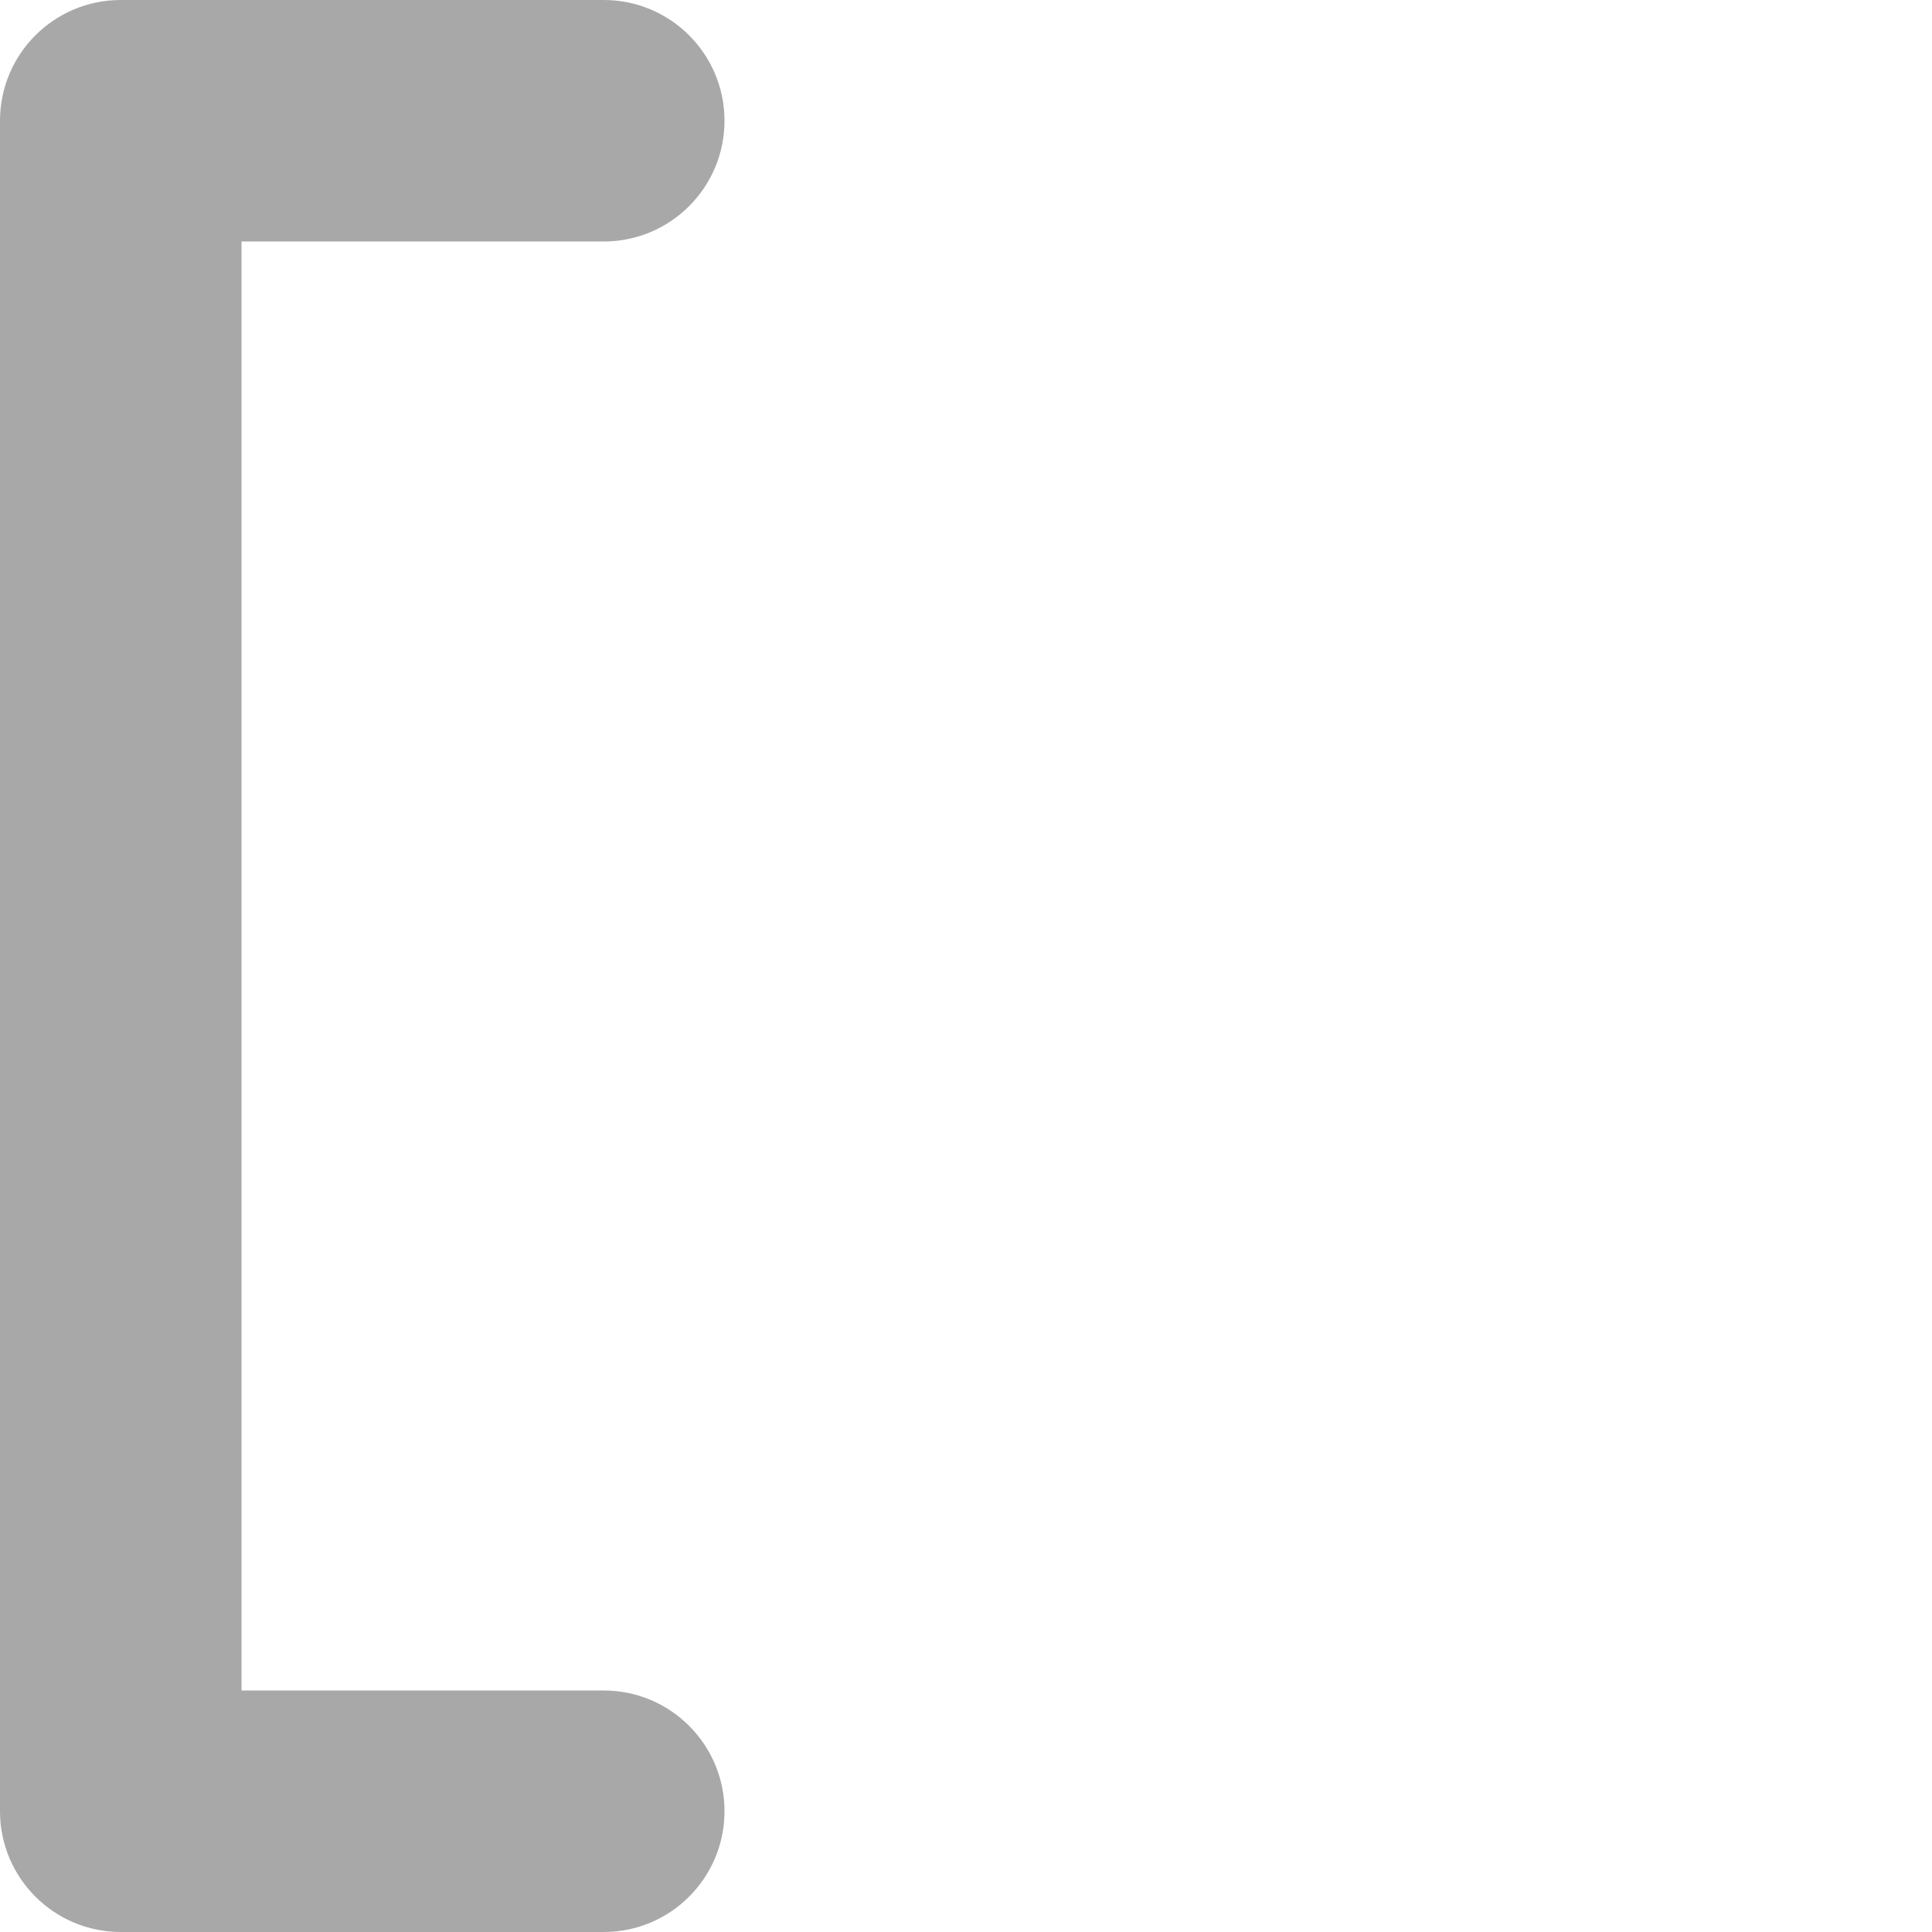
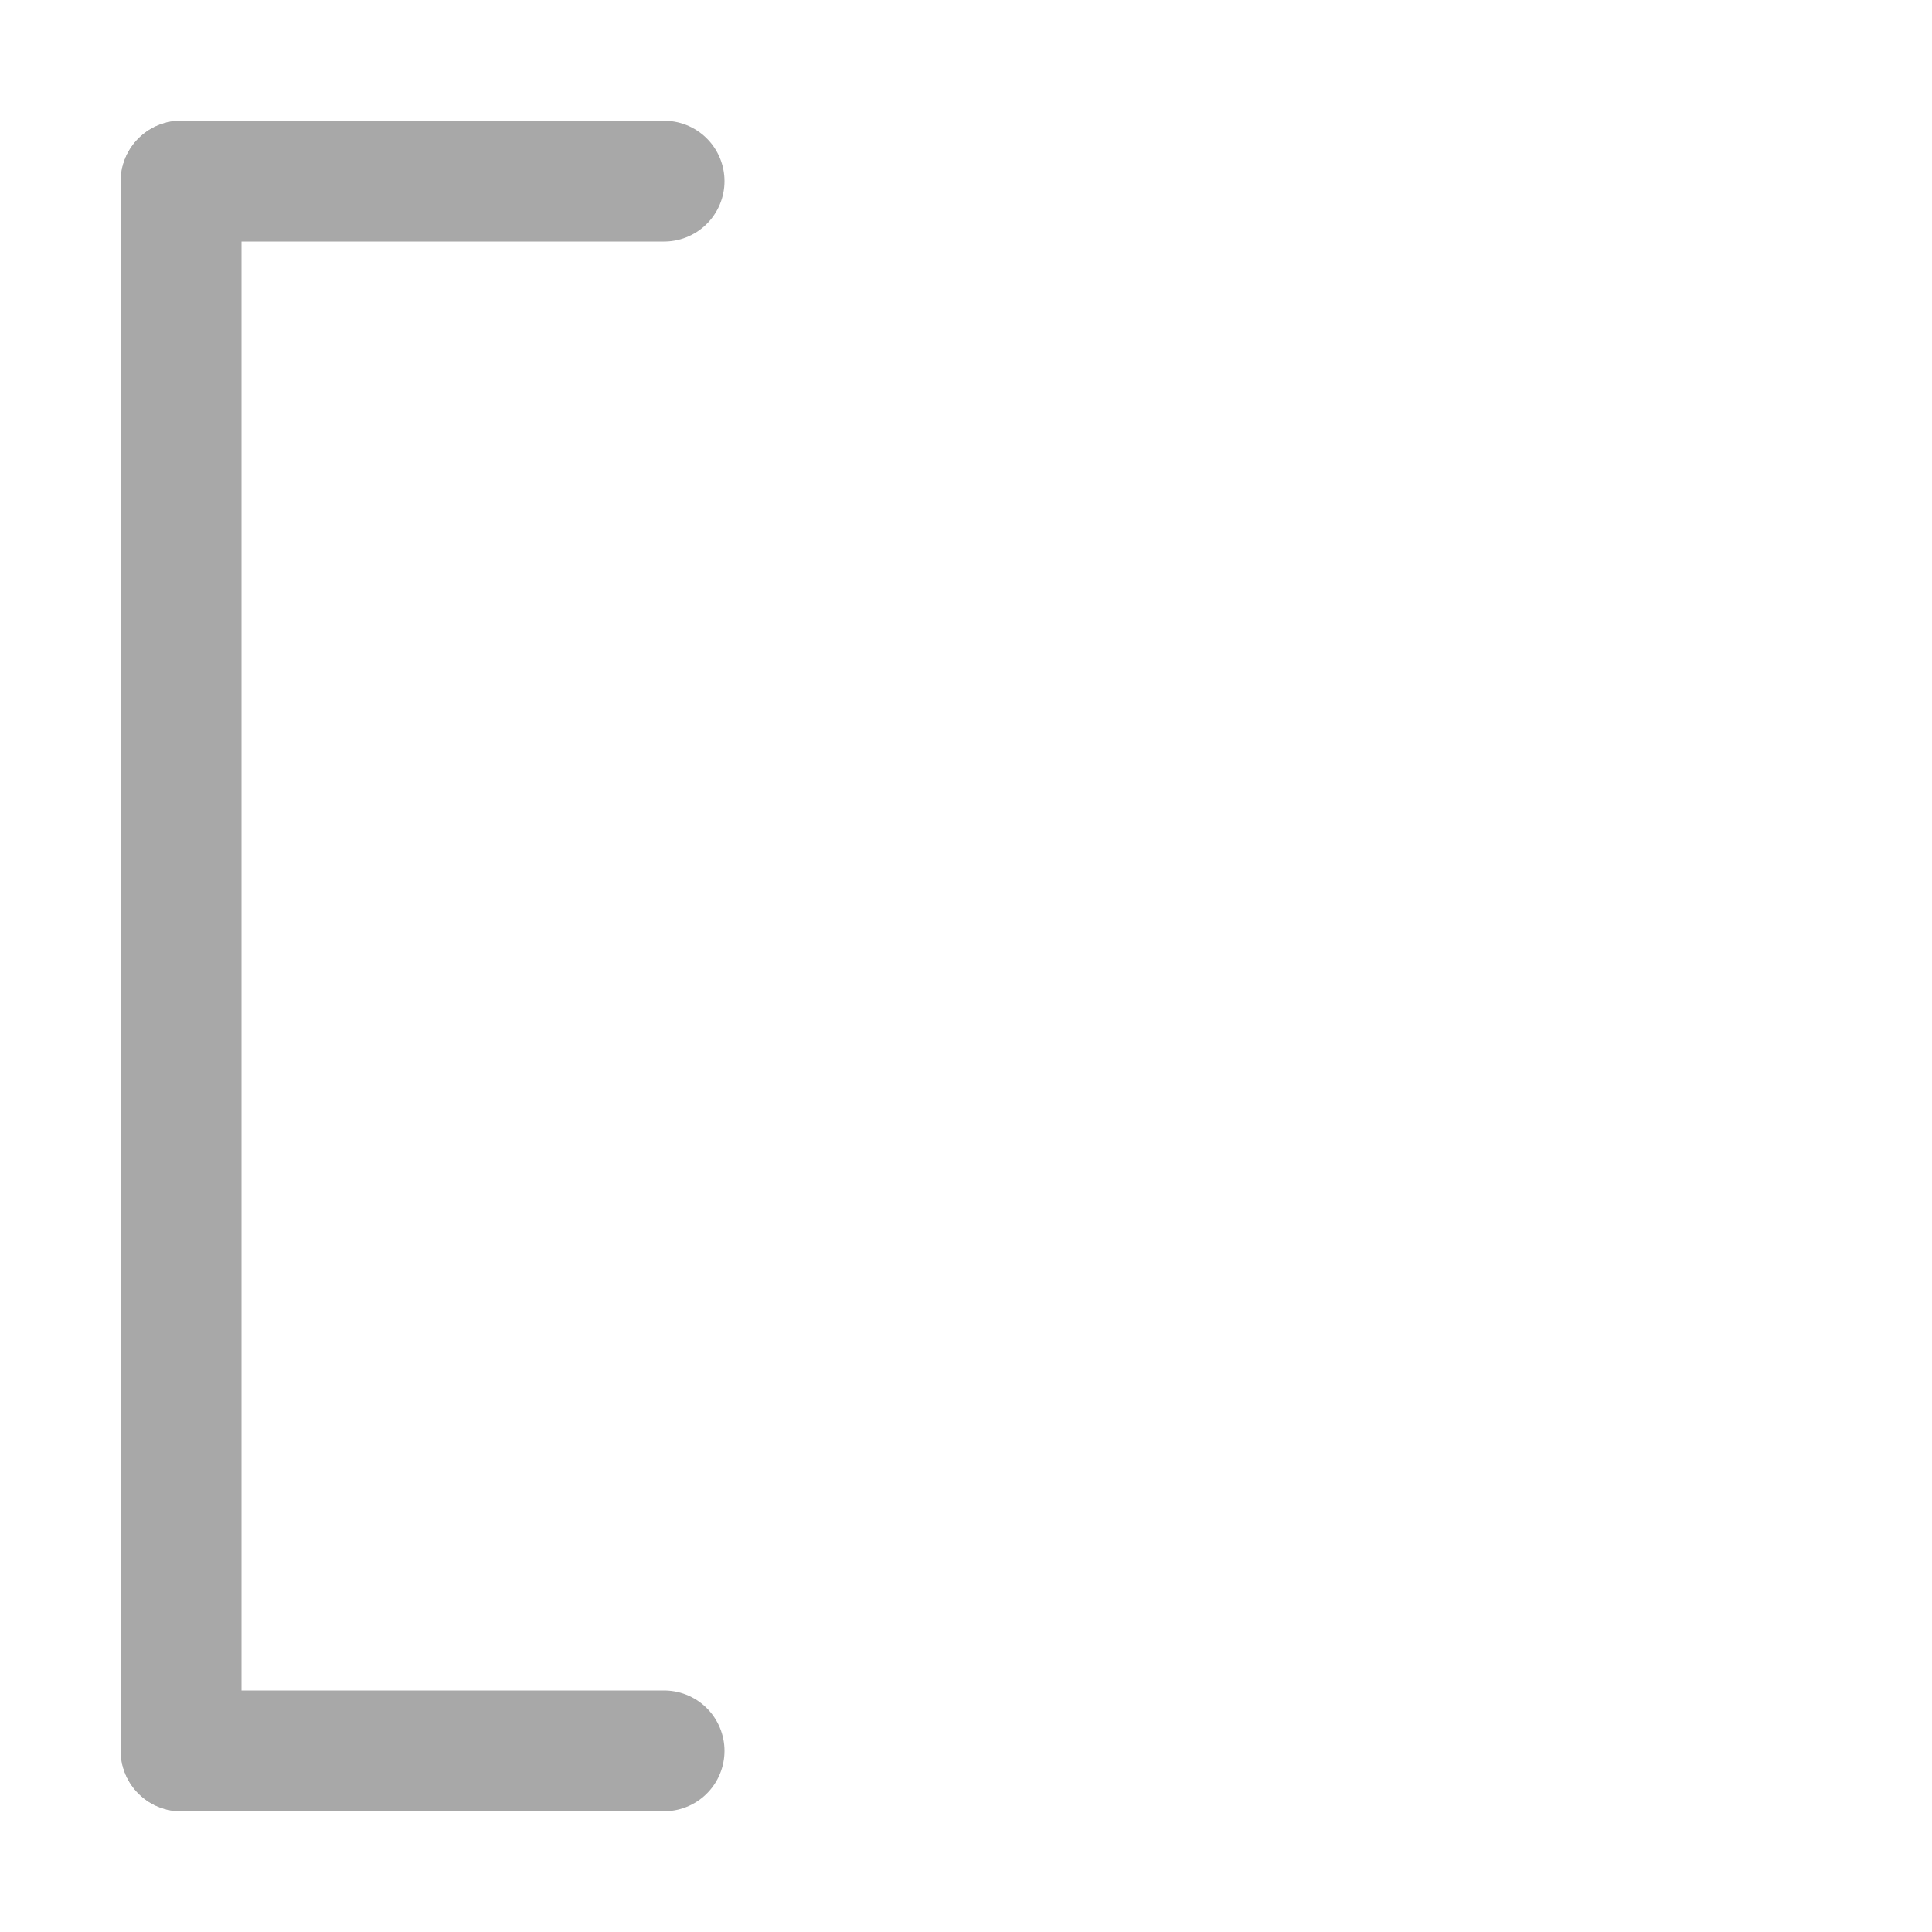
- <svg xmlns="http://www.w3.org/2000/svg" width="16" height="16" id="svg2" version="1.1" xml:space="preserve">
-   <defs id="defs4" />
-   <g id="layer1" style="display:inline" transform="translate(0,-1036.362)">
-     <path id="path1" style="baseline-shift:baseline;display:inline;overflow:visible;vector-effect:none;fill:#a8a8a8;stroke-linecap:round;enable-background:accumulate;stop-color:#000000" d="m 1,1036.362 a 1,1 0 0 0 -1,1 v 14 a 1,1 0 0 0 1,1 h 4 a 1,1 0 0 0 1,-1 1,1 0 0 0 -1,-1 H 2 v -12 h 3 a 1,1 0 0 0 1,-1 1,1 0 0 0 -1,-1 z" />
+ <svg xmlns="http://www.w3.org/2000/svg" xmlns:ns1="http://sodipodi.sourceforge.net/DTD/sodipodi-0.0.dtd" width="16" height="16" viewBox="0 0 16 16" version="1.1" id="svg-dual-tone-template">
+   <defs id="defs-tones">
+     </defs>
+   <ns1:namedview id="namedview-template" pagecolor="#ffffff" bordercolor="#0c0005" showgrid="true">
+     <ns1:guide id="guide-left" position="1,8" orientation="1,0" />
+     <ns1:guide id="guide-right" position="15,8" orientation="1,0" />
+     <ns1:guide id="guide-top" position="8,15" orientation="0,1" />
+     <ns1:guide id="guide-bottom" position="8,1" orientation="0,1" />
+   </ns1:namedview>
+   <g id="layer-icon" style="fill:none;stroke:#a8a8a8;stroke-width:1;stroke-linecap:round;stroke-linejoin:round">
+     <path style="fill:none;stroke:#a8a8a8;stroke-width:1;stroke-linecap:round;stroke-linejoin:round;stroke-opacity:1;paint-order:stroke fill markers" d="M 1.5,1.5 V 14.5" id="path2" />
+     <path style="fill:none;stroke:#a8a8a8;stroke-width:1;stroke-linecap:round;stroke-linejoin:round;stroke-opacity:1;paint-order:stroke fill markers" d="M 5.5,1.5 H 1.5" id="path2-0" />
+     <path style="fill:none;stroke:#a8a8a8;stroke-width:1;stroke-linecap:round;stroke-linejoin:round;stroke-opacity:1;paint-order:stroke fill markers" d="M 5.5,14.5 H 1.5" id="path2-0-0" />
  </g>
</svg>
